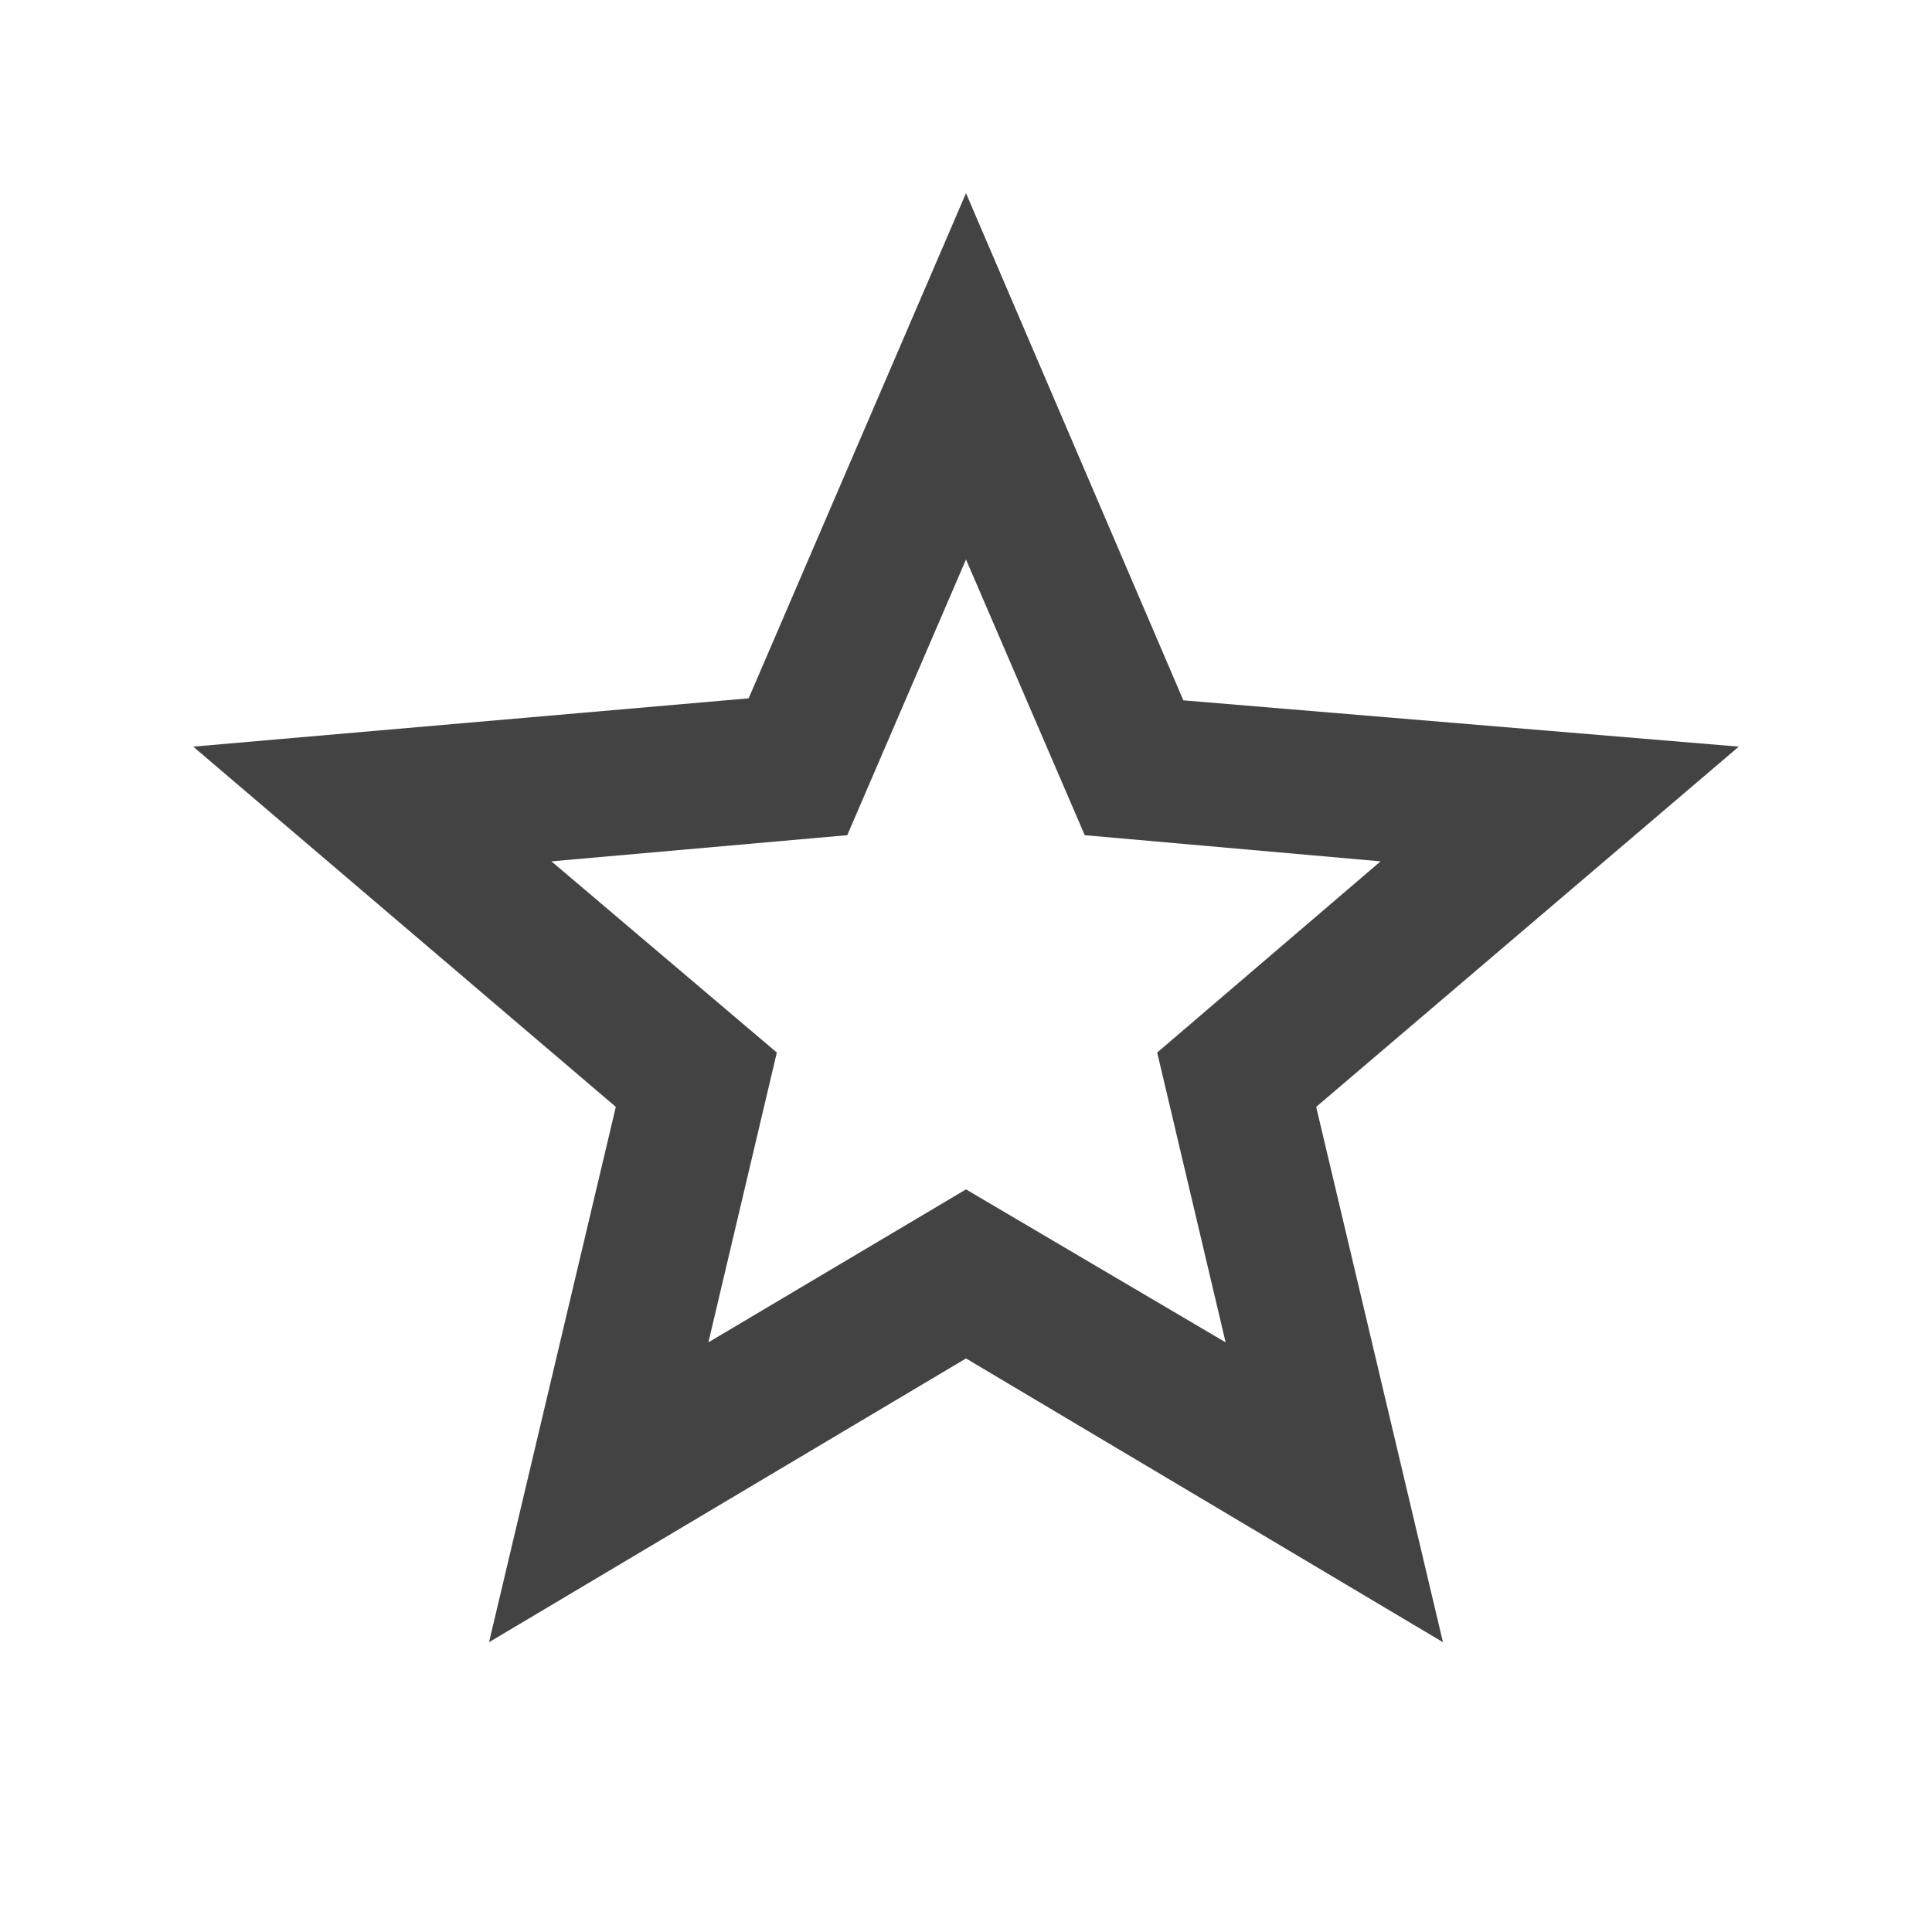
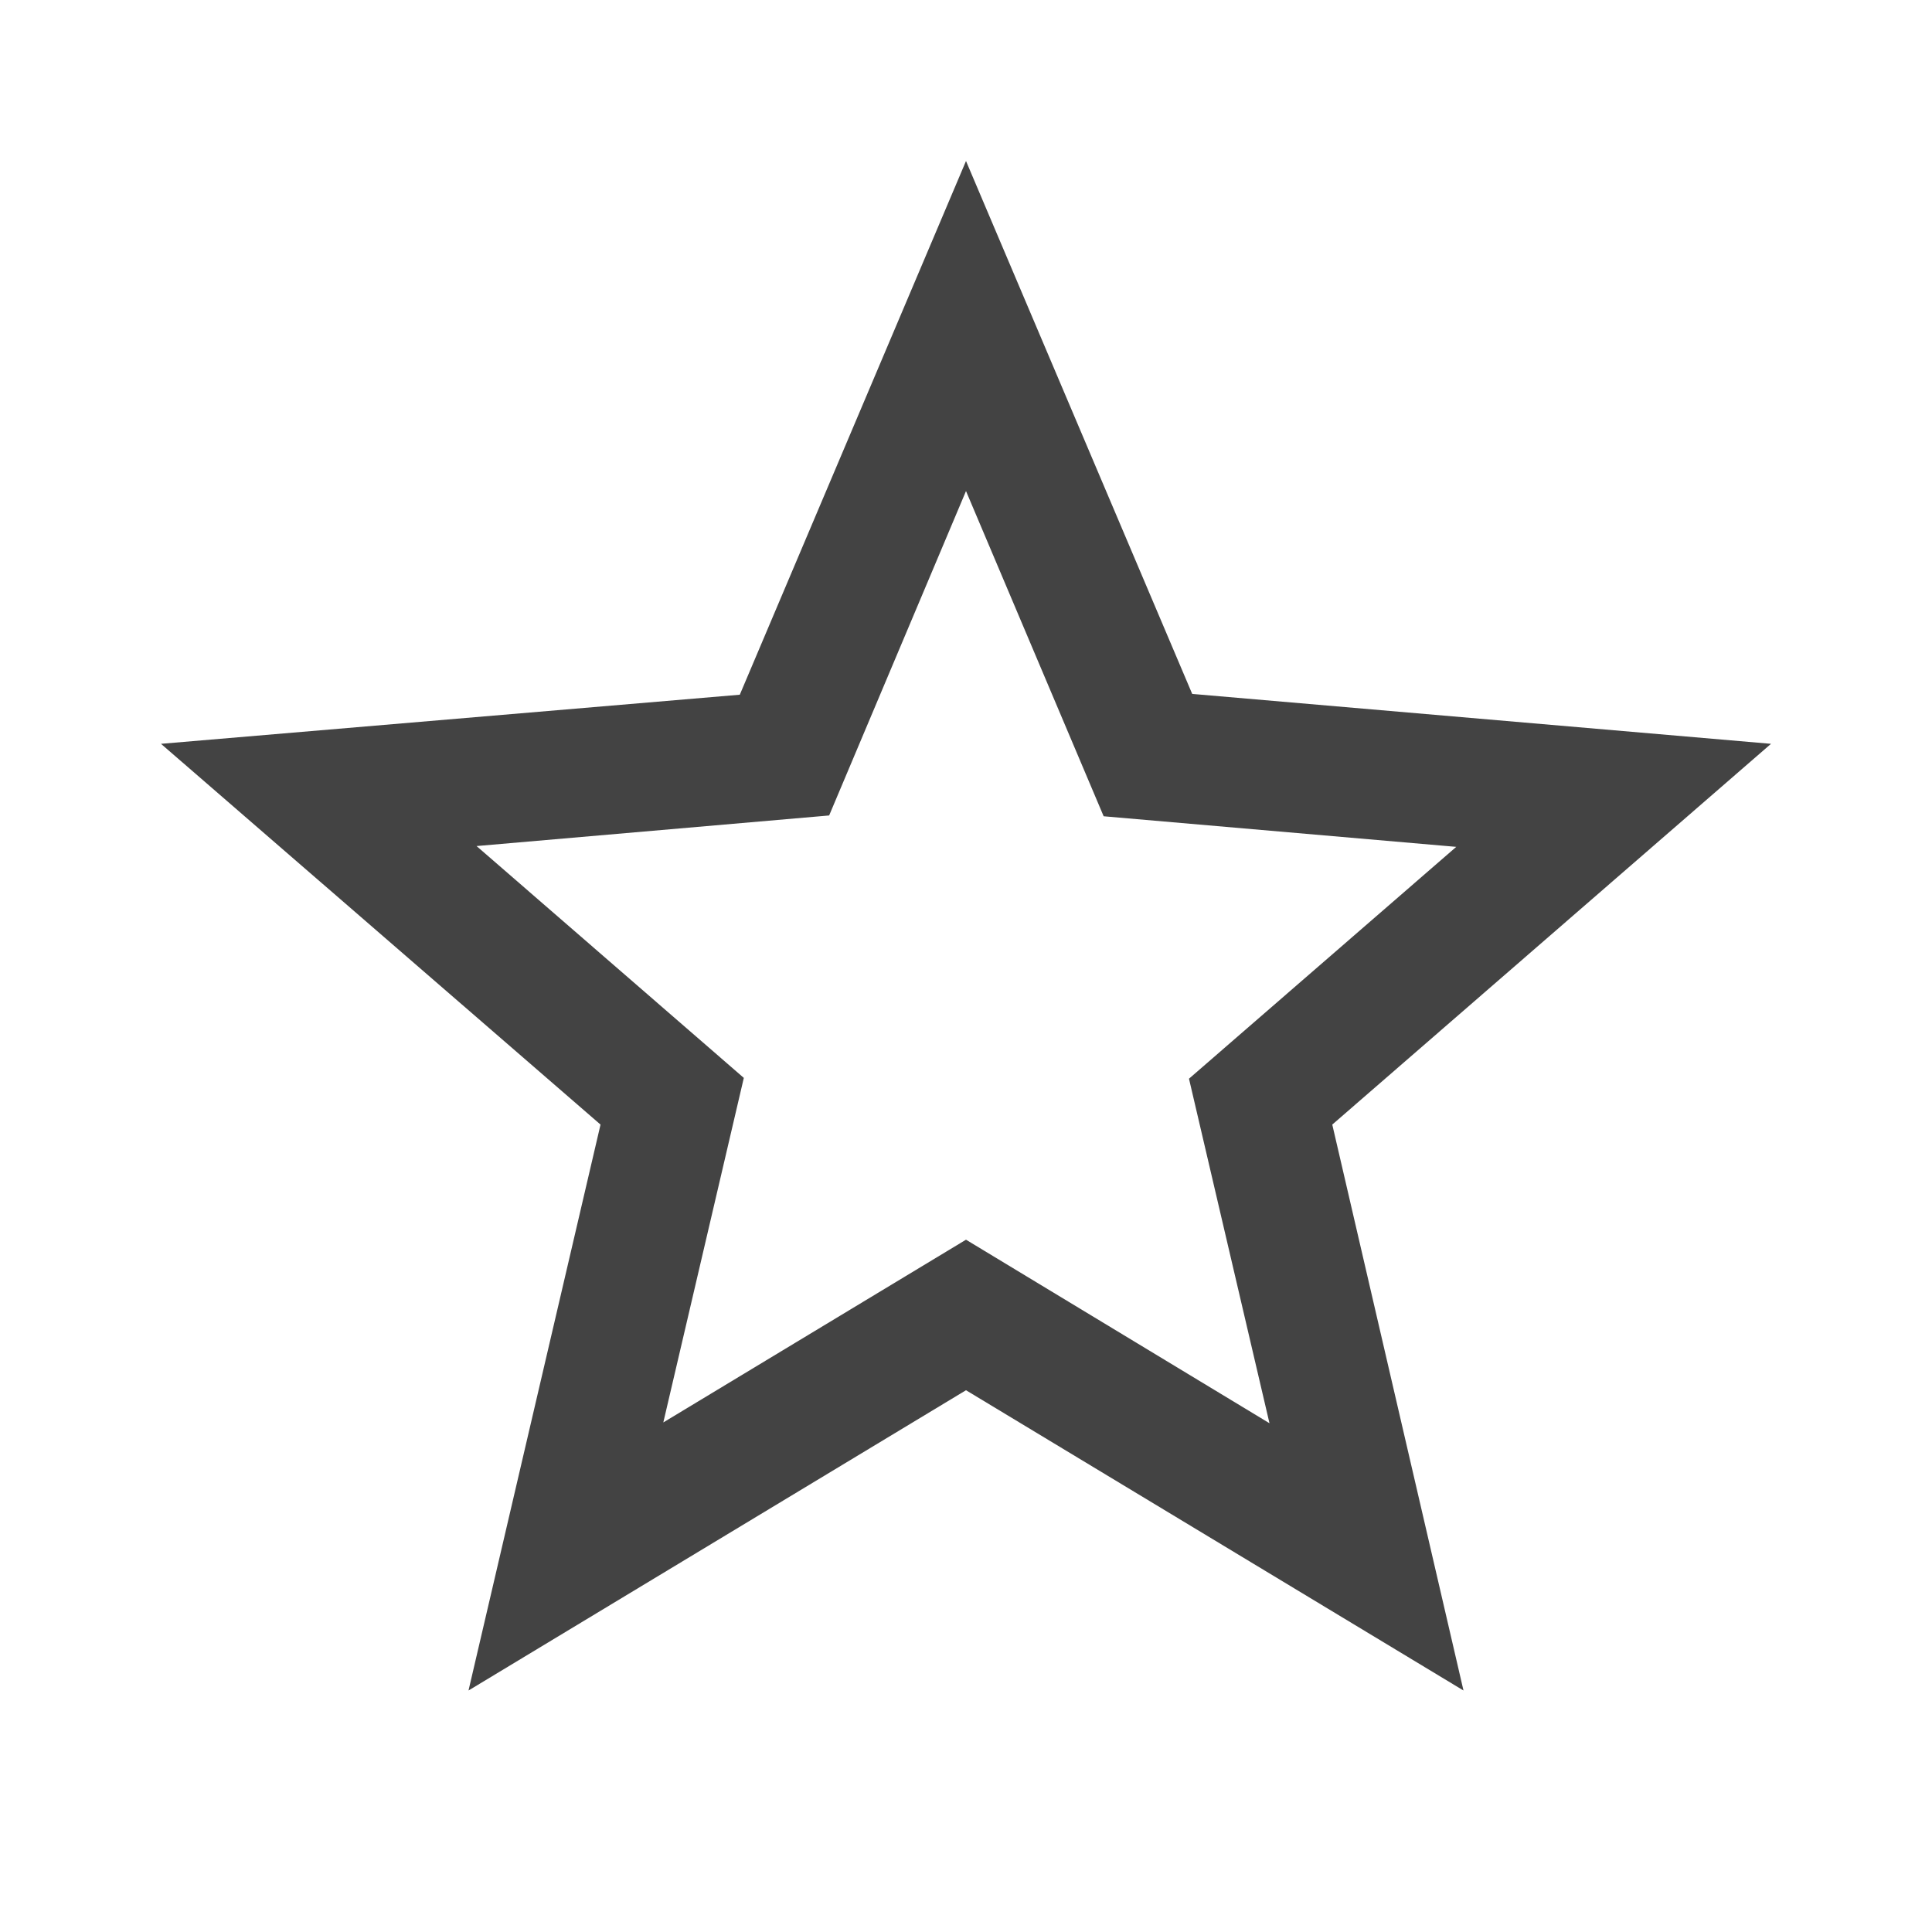
- <svg xmlns="http://www.w3.org/2000/svg" height="20px" viewBox="0 -960 960 960" width="20px" fill="#434343">
-   <path d="m352-293 128-76 129 76-34-144 111-95-147-13-59-137-59 137-147 13 112 95-34 144ZM243-144l63-266L96-589l276-24 108-251 108 252 276 23-210 179 63 266-237-141-237 141Zm237-333Z" />
+ <svg xmlns="http://www.w3.org/2000/svg" height="24px" viewBox="0 0 24 24" width="24px" fill="#434343">
+   <path d="M0 0h24v24H0V0z" fill="none" />
+   <path d="M22 9.24l-7.19-.62L12 2 9.19 8.63 2 9.24l5.46 4.73L5.82 21 12 17.27 18.18 21l-1.63-7.03L22 9.24zM12 15.4l-3.76 2.27 1-4.28-3.32-2.88 4.38-.38L12 6.1l1.71 4.04 4.38.38-3.32 2.88 1 4.28L12 15.4z" />
</svg>
